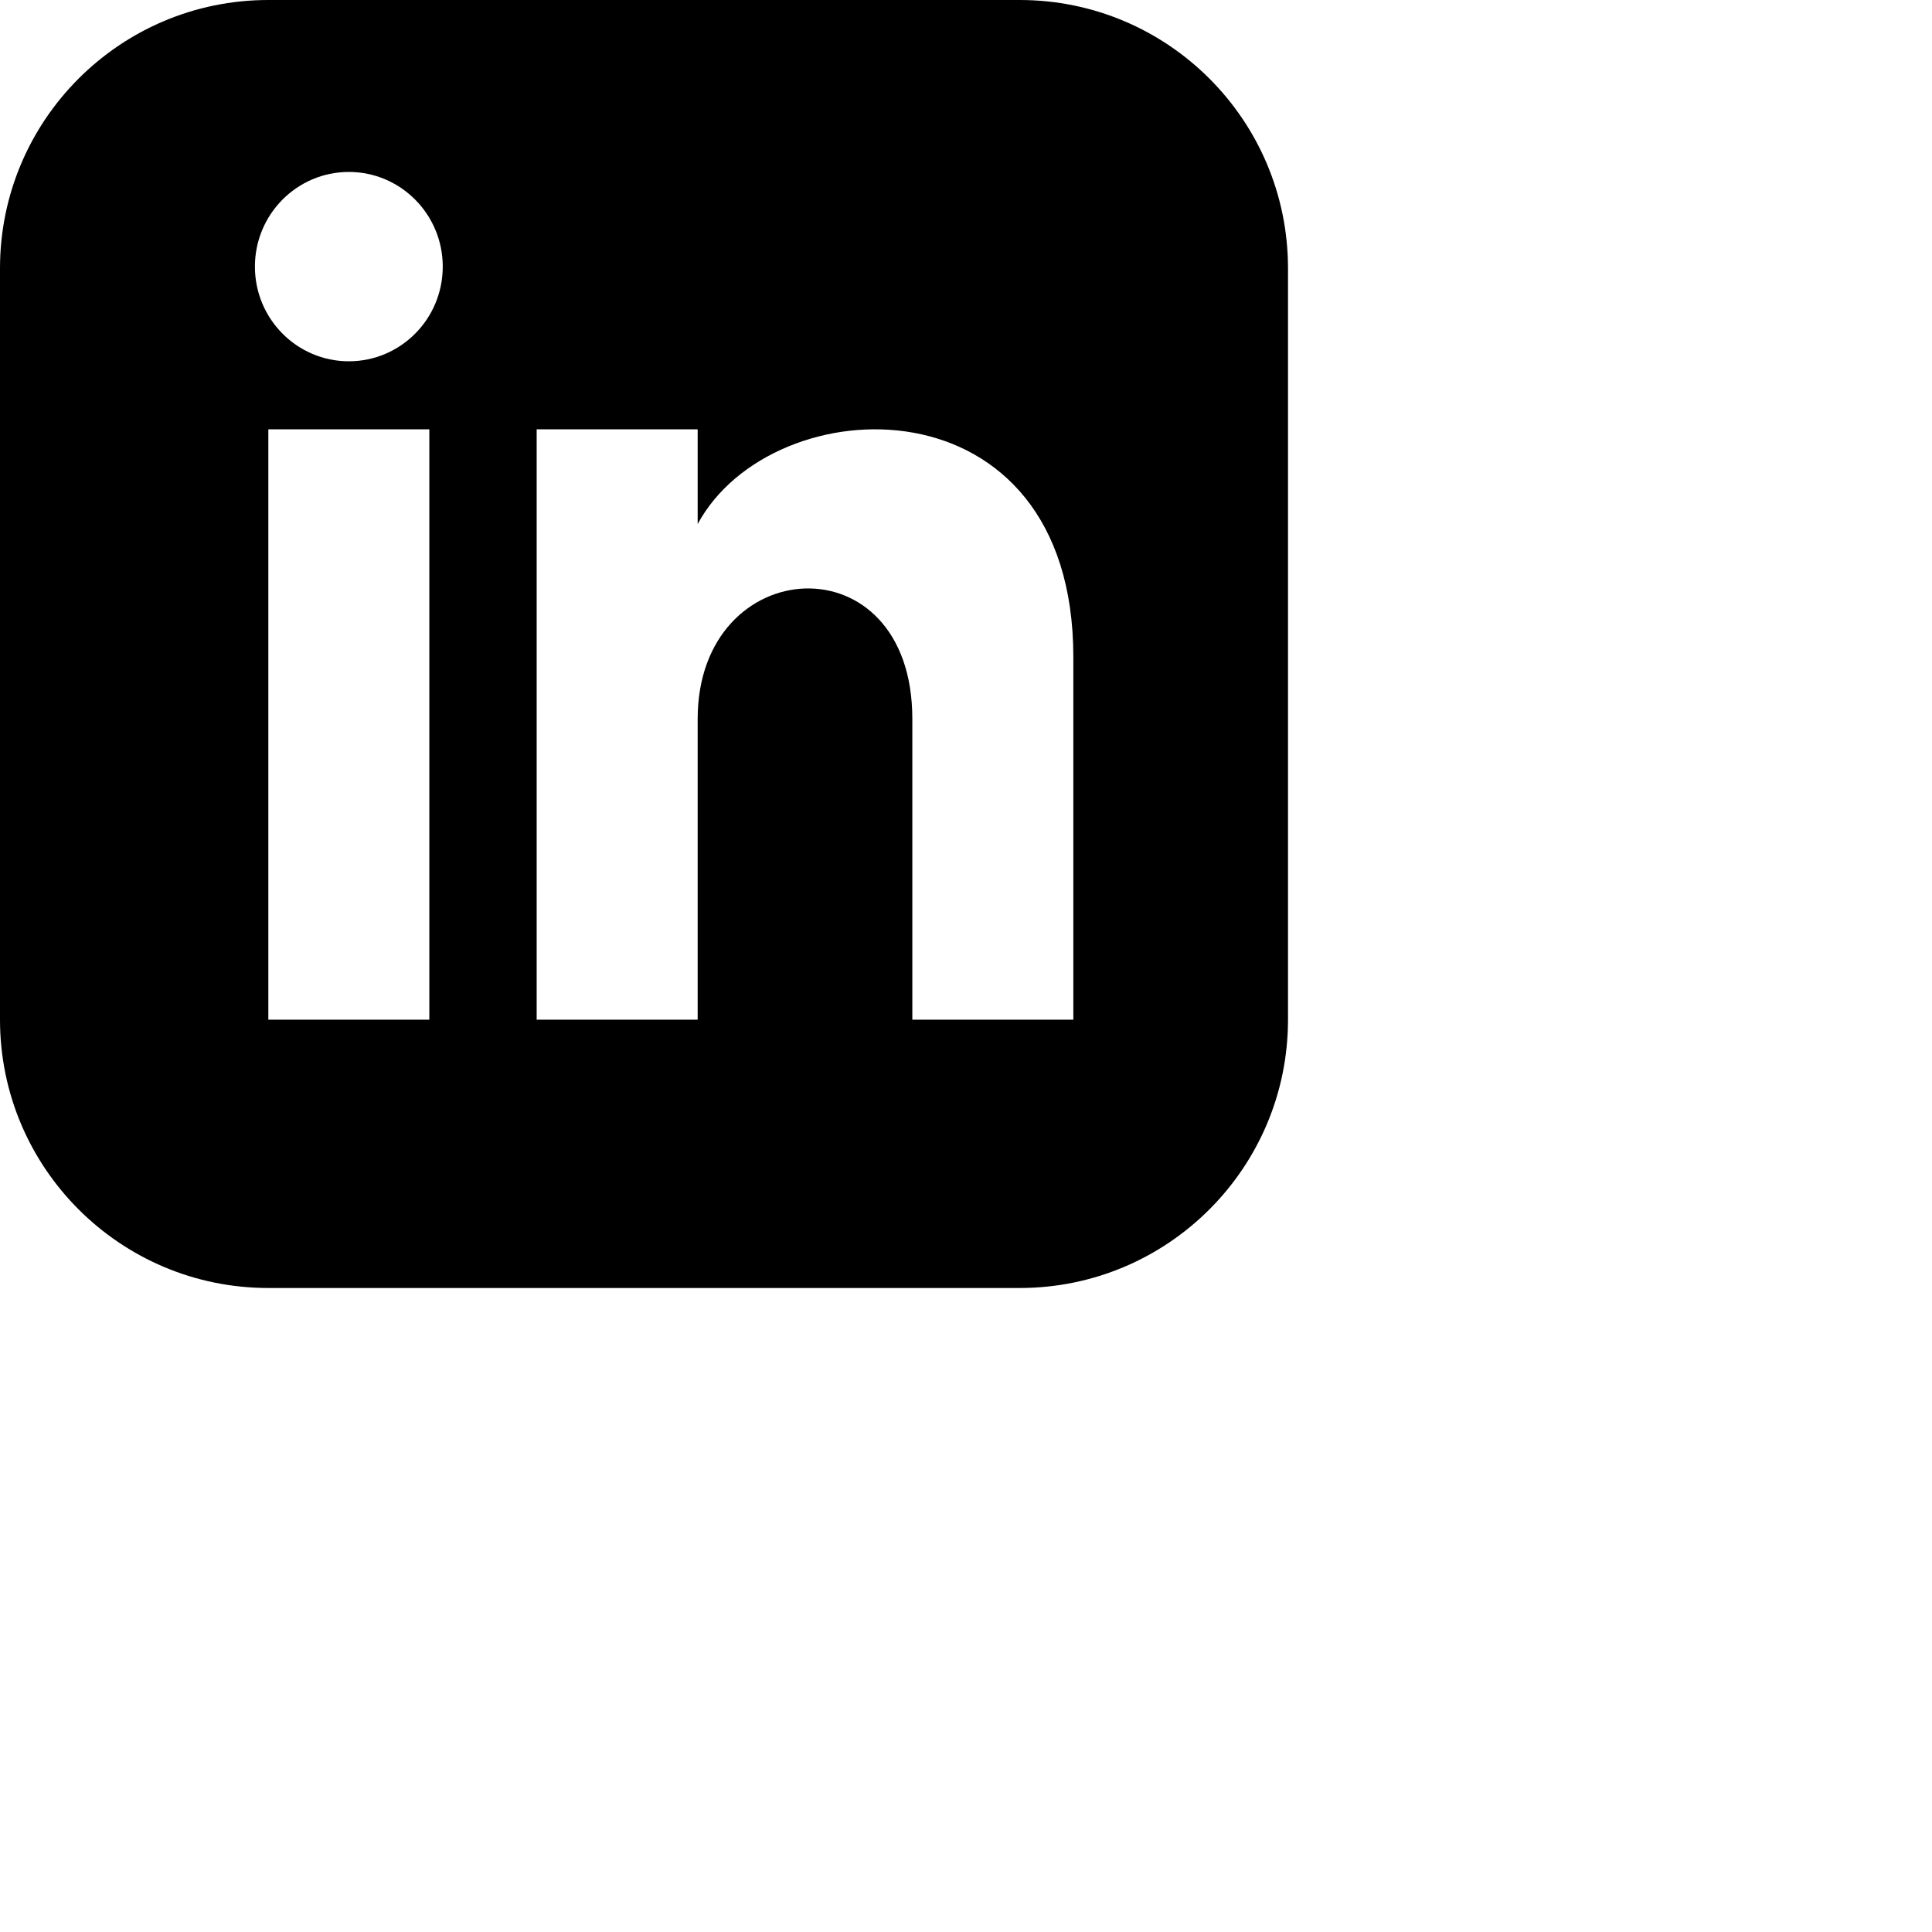
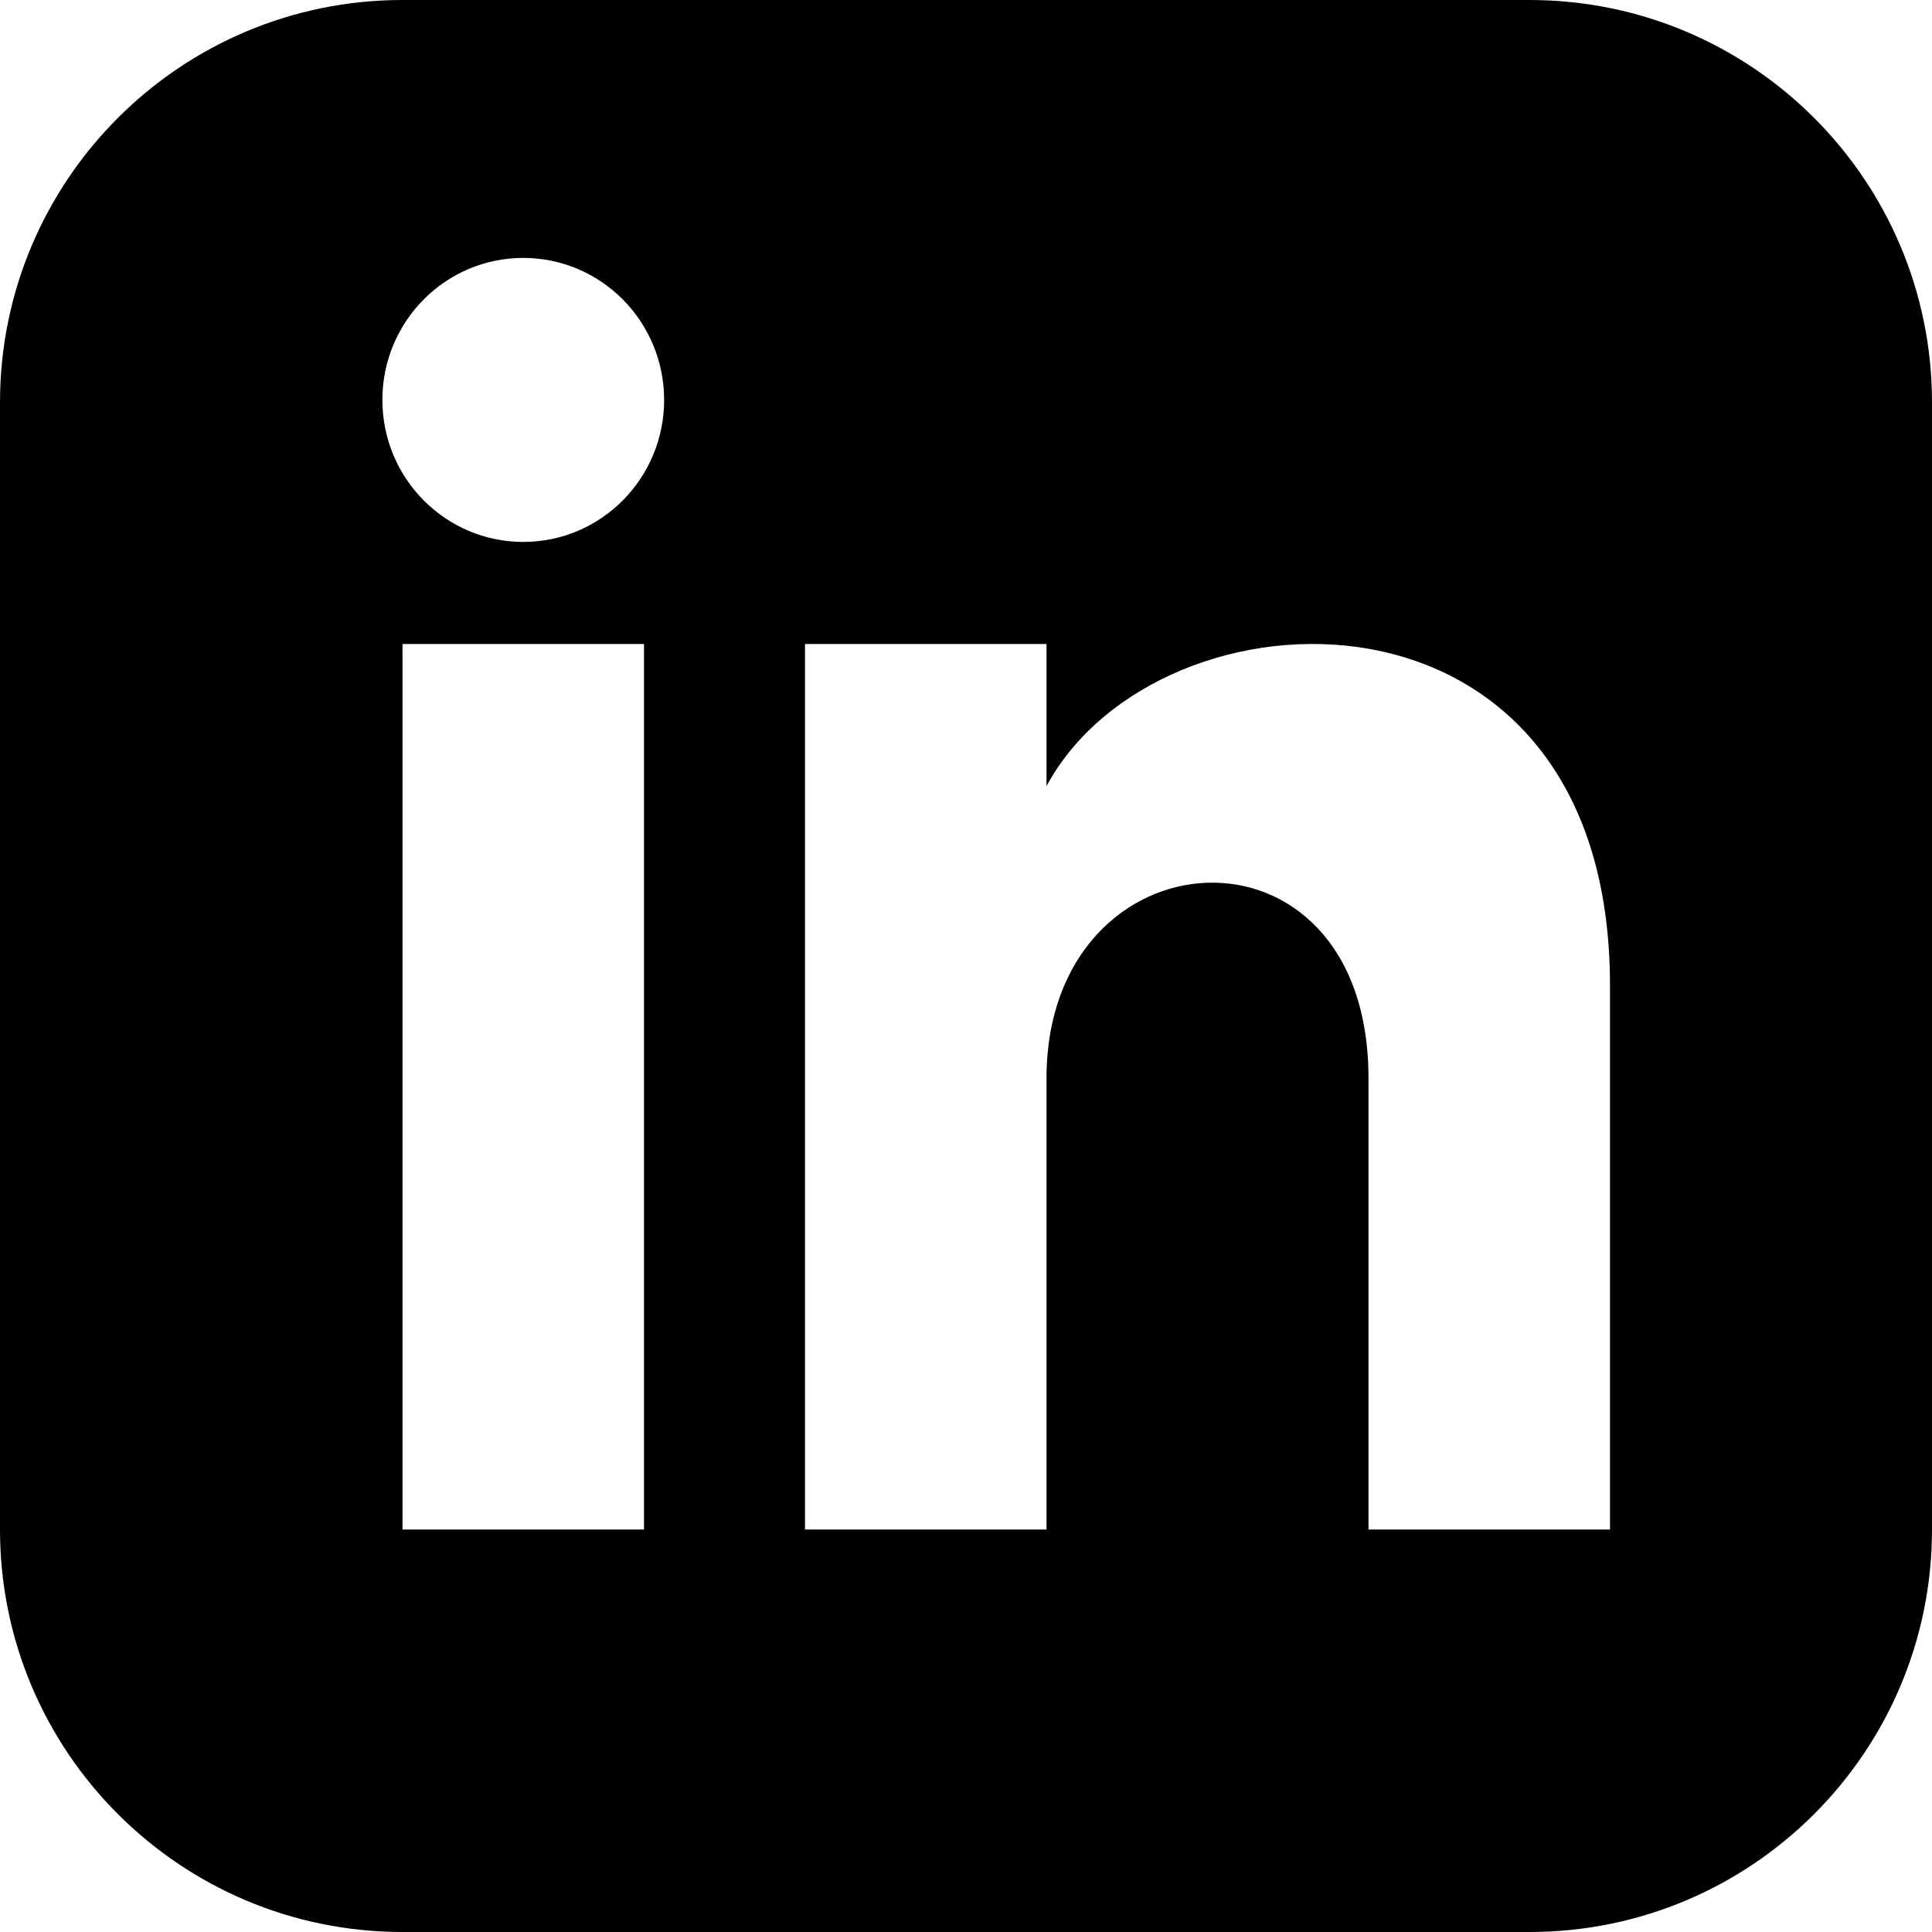
- <svg xmlns="http://www.w3.org/2000/svg" width="36" height="36" viewBox="0 0 36 36">
+ <svg xmlns="http://www.w3.org/2000/svg" viewBox="0 0 24 24">
  <path d="M19 0h-14c-2.761 0-5 2.239-5 5v14c0 2.761 2.239 5 5 5h14c2.762 0 5-2.239 5-5v-14c0-2.761-2.238-5-5-5zm-11 19h-3v-11h3v11zm-1.5-12.268c-.966 0-1.75-.79-1.75-1.764s.784-1.764 1.75-1.764 1.75.79 1.75 1.764-.783 1.764-1.75 1.764zm13.5 12.268h-3v-5.604c0-3.368-4-3.113-4 0v5.604h-3v-11h3v1.765c1.396-2.586 7-2.777 7 2.476v6.759z" />
</svg>
